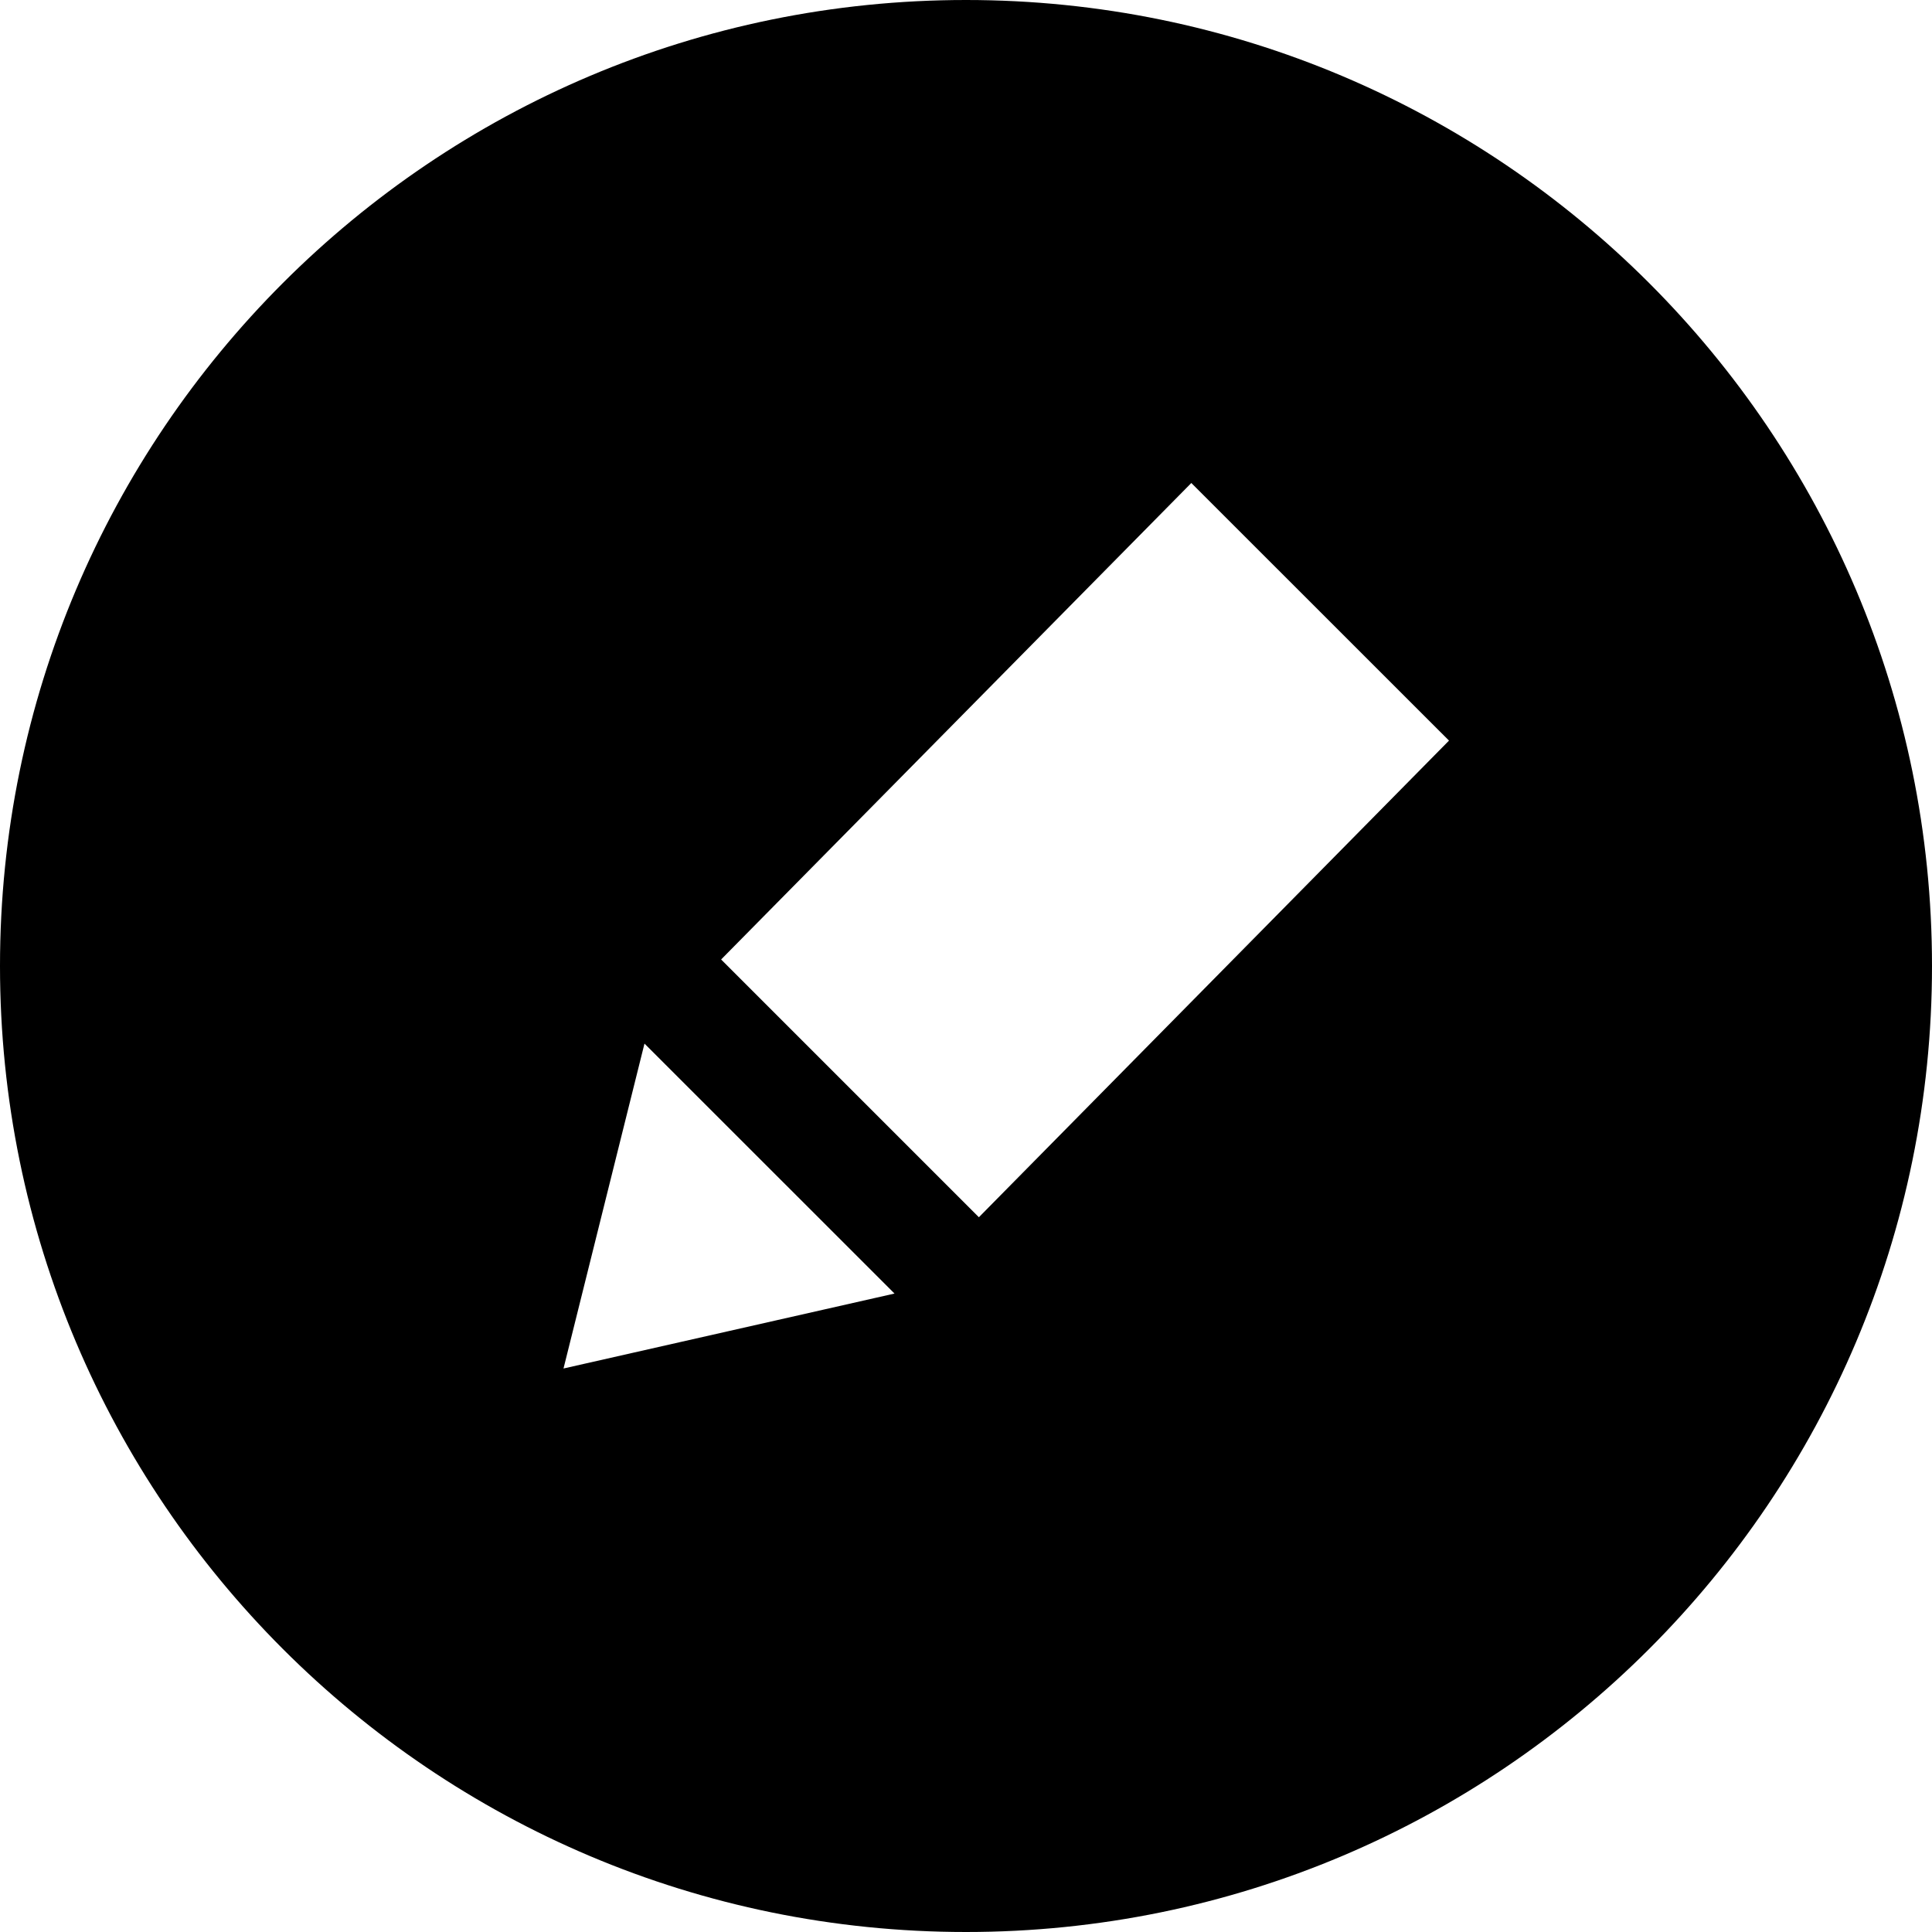
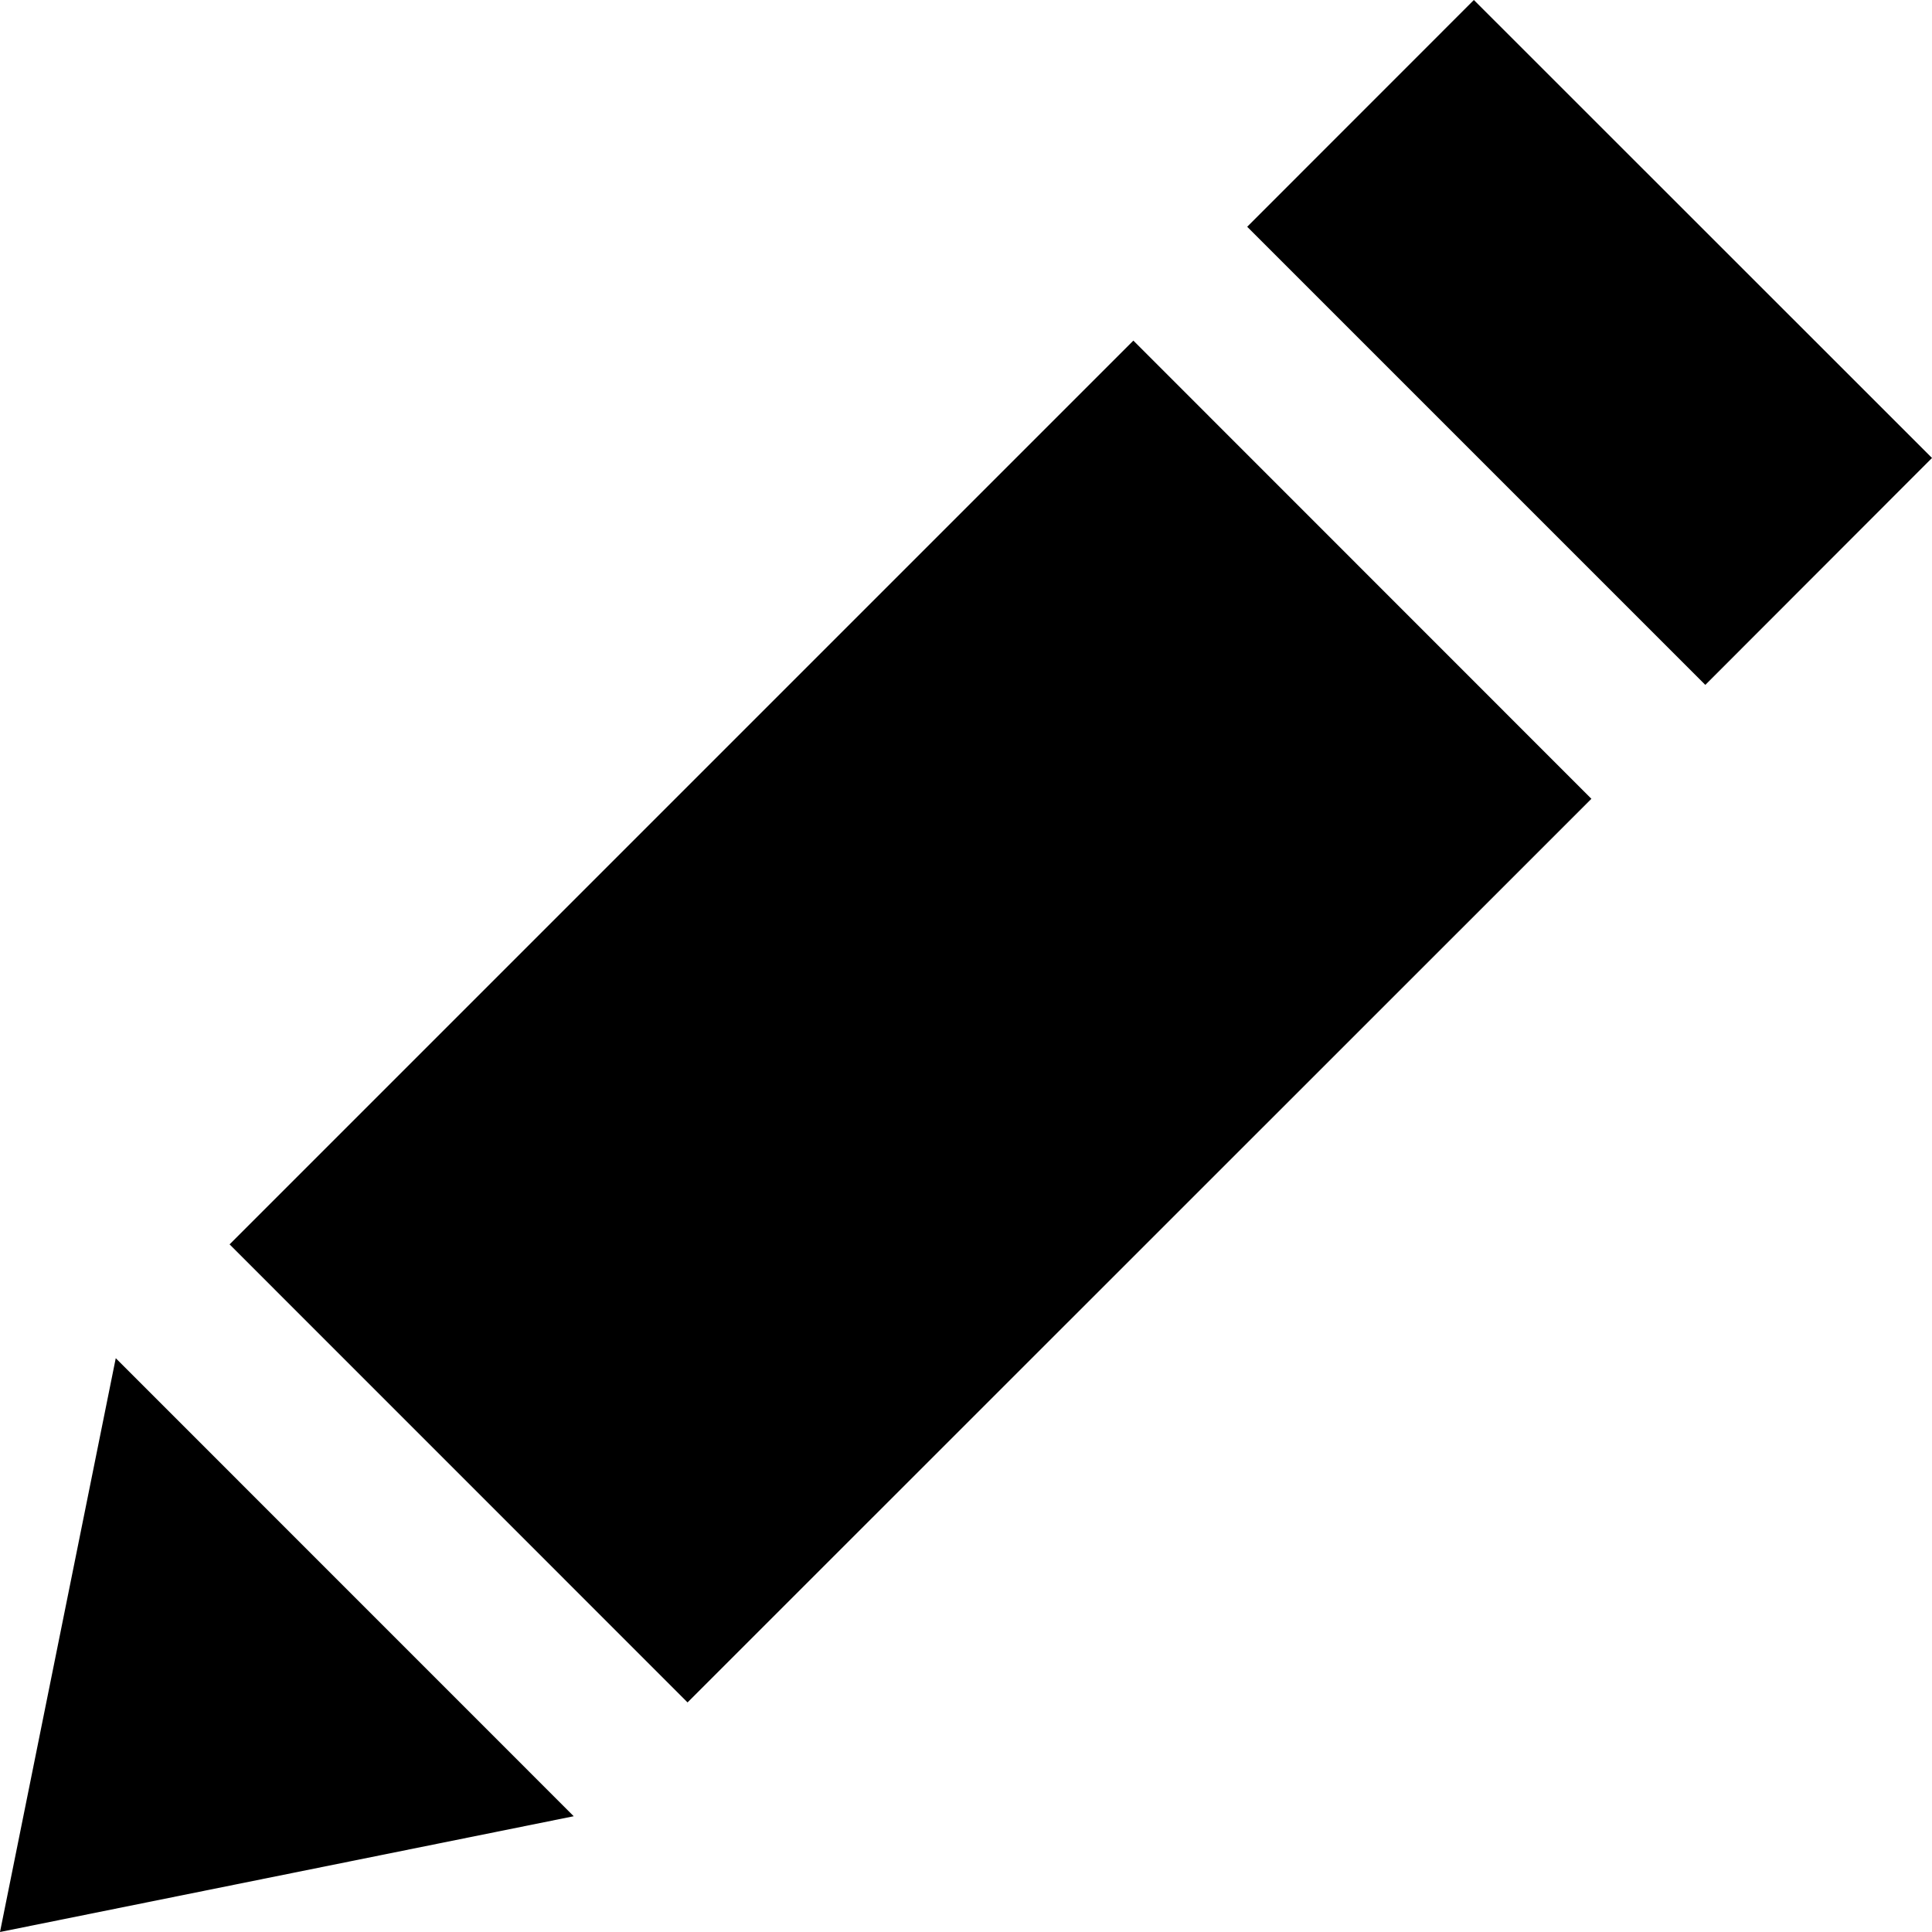
<svg xmlns="http://www.w3.org/2000/svg" width="24" height="24" viewBox="0 0 24 24">
-   <path d="M12 0c-6.627 0-12 5.373-12 12s5.373 12 12 12 12-5.373 12-12-5.373-12-12-12zm-5 17l1.006-4.036 3.106 3.105-4.112.931zm5.16-1.879l-3.202-3.202 5.841-5.919 3.201 3.2-5.84 5.921z" />
+   <path d="M7.127 22.562l-7.127 1.438 1.438-7.128 5.689 5.69zm1.414-1.414l11.228-11.225-5.69-5.692-11.227 11.227 5.689 5.69zm9.768-21.148l-2.816 2.817 5.691 5.691 2.816-2.819-5.691-5.689z" />
</svg>
